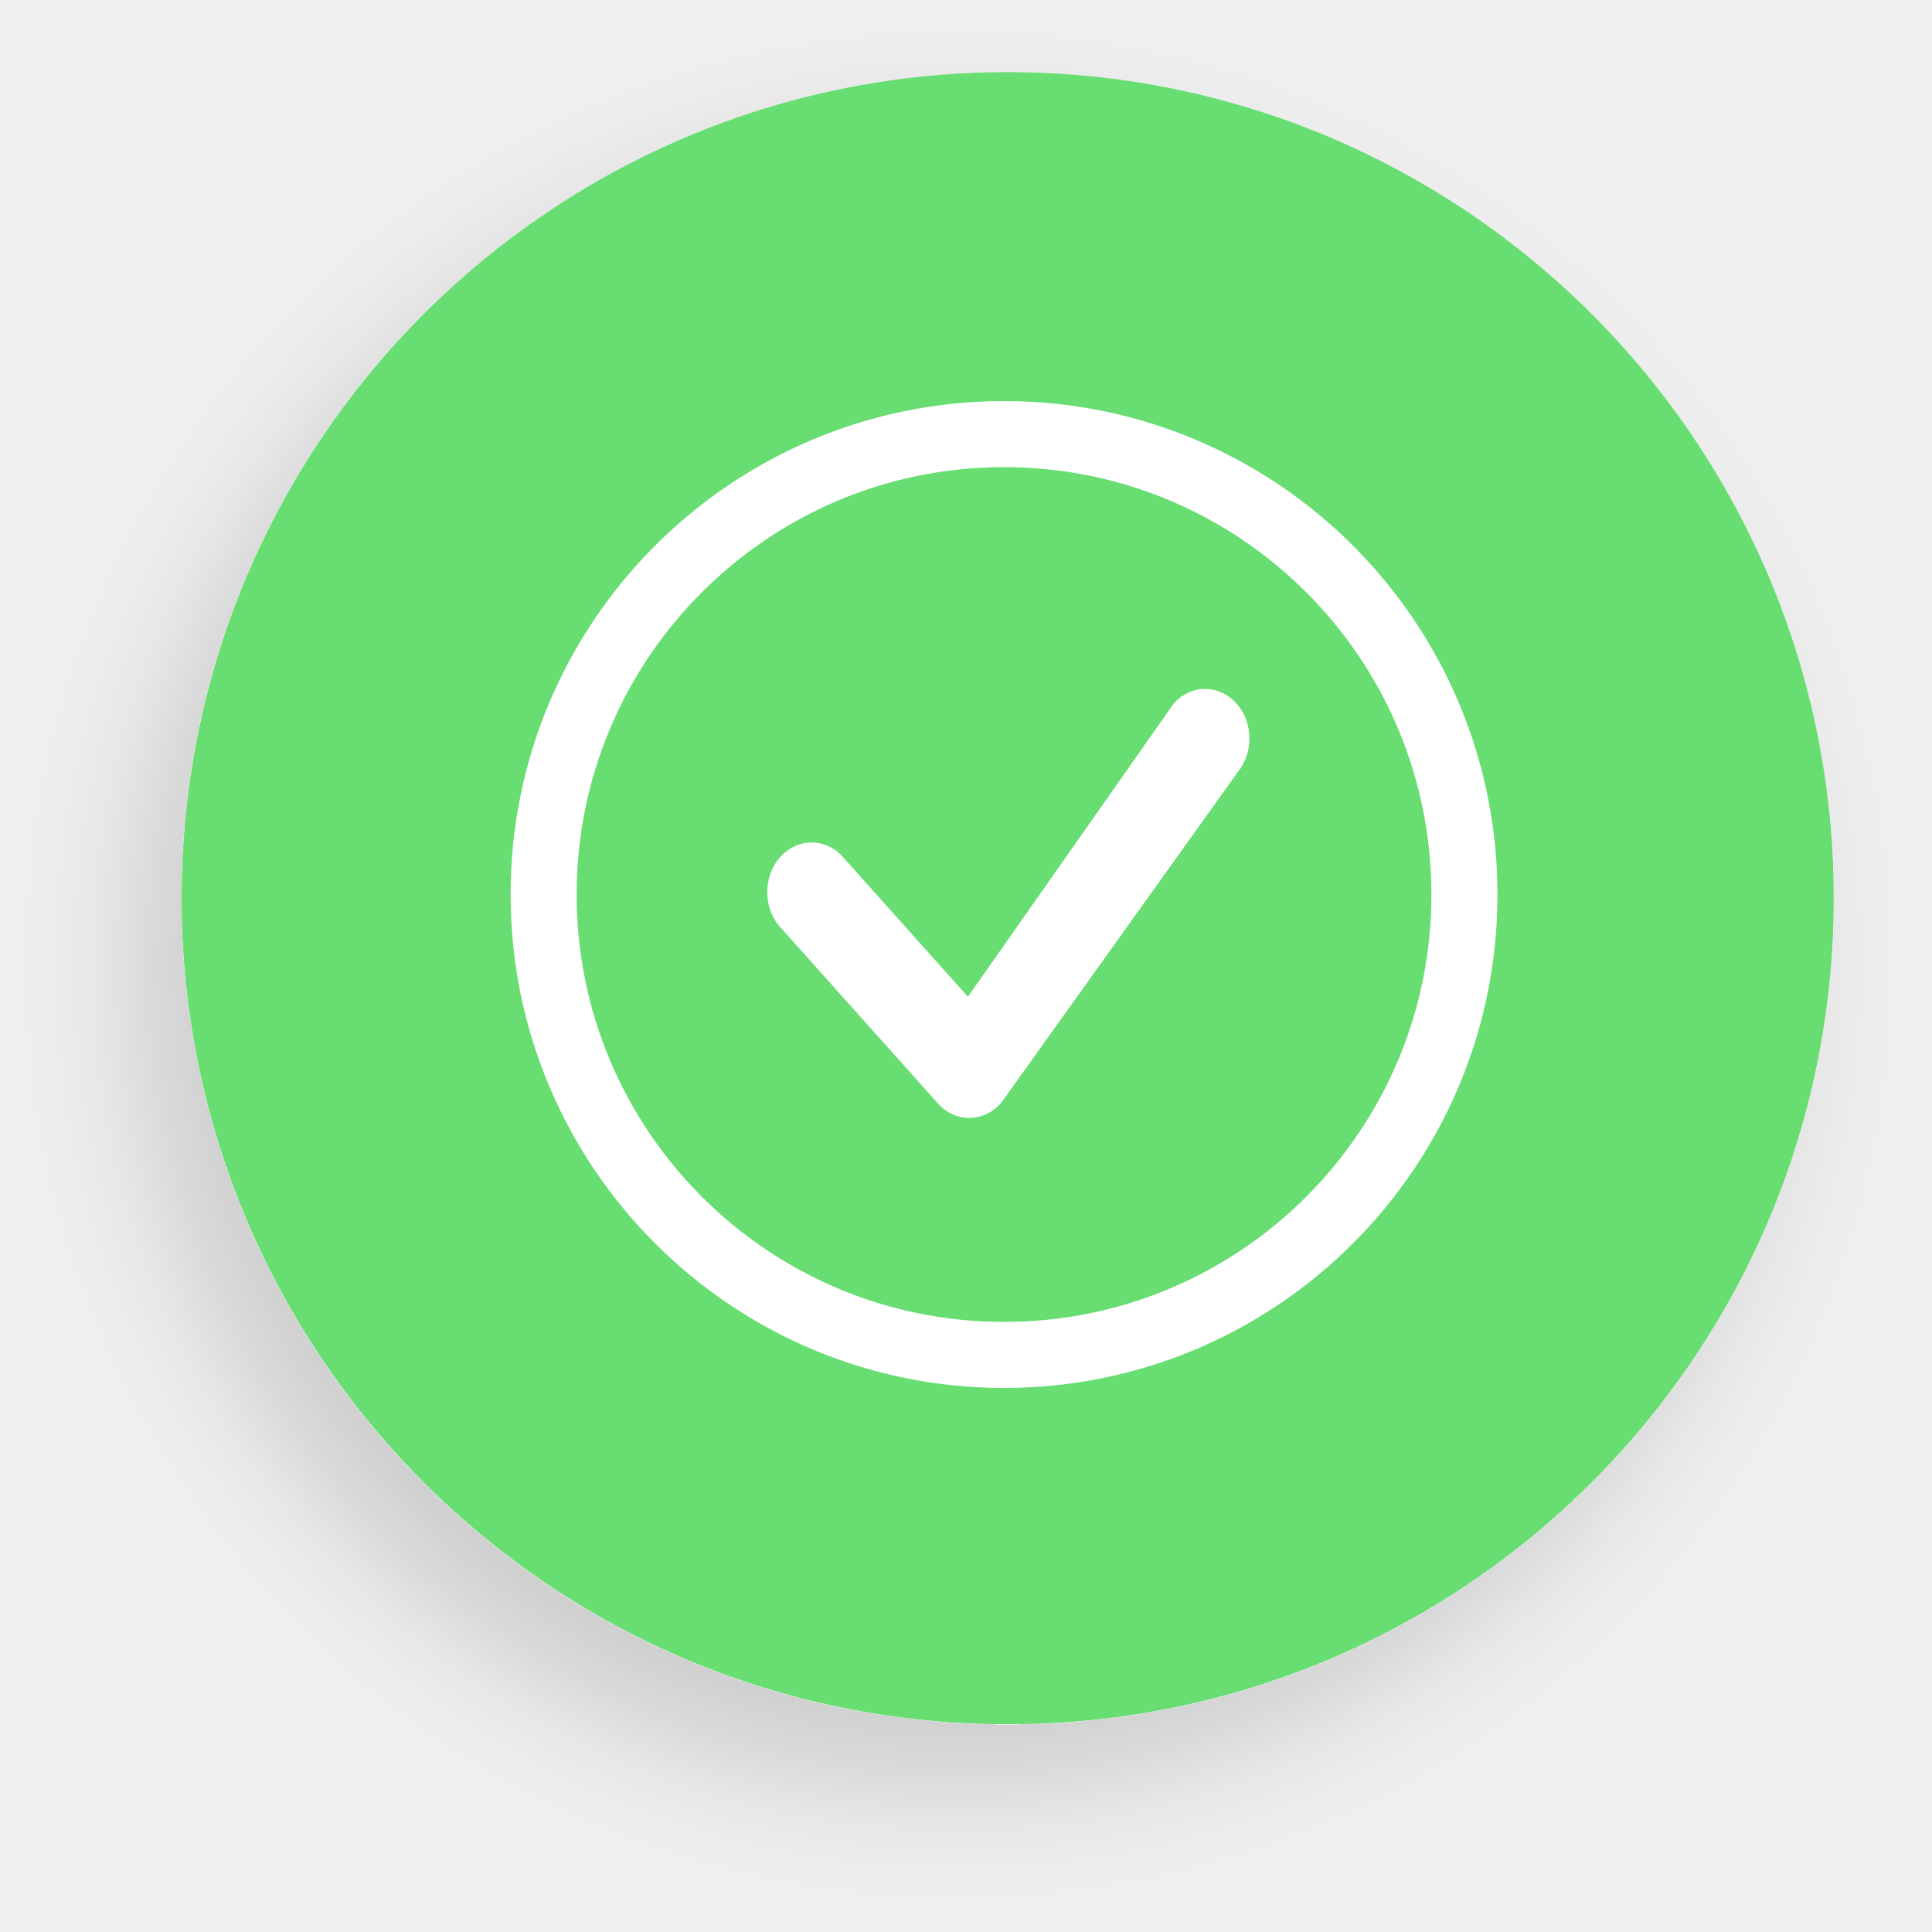
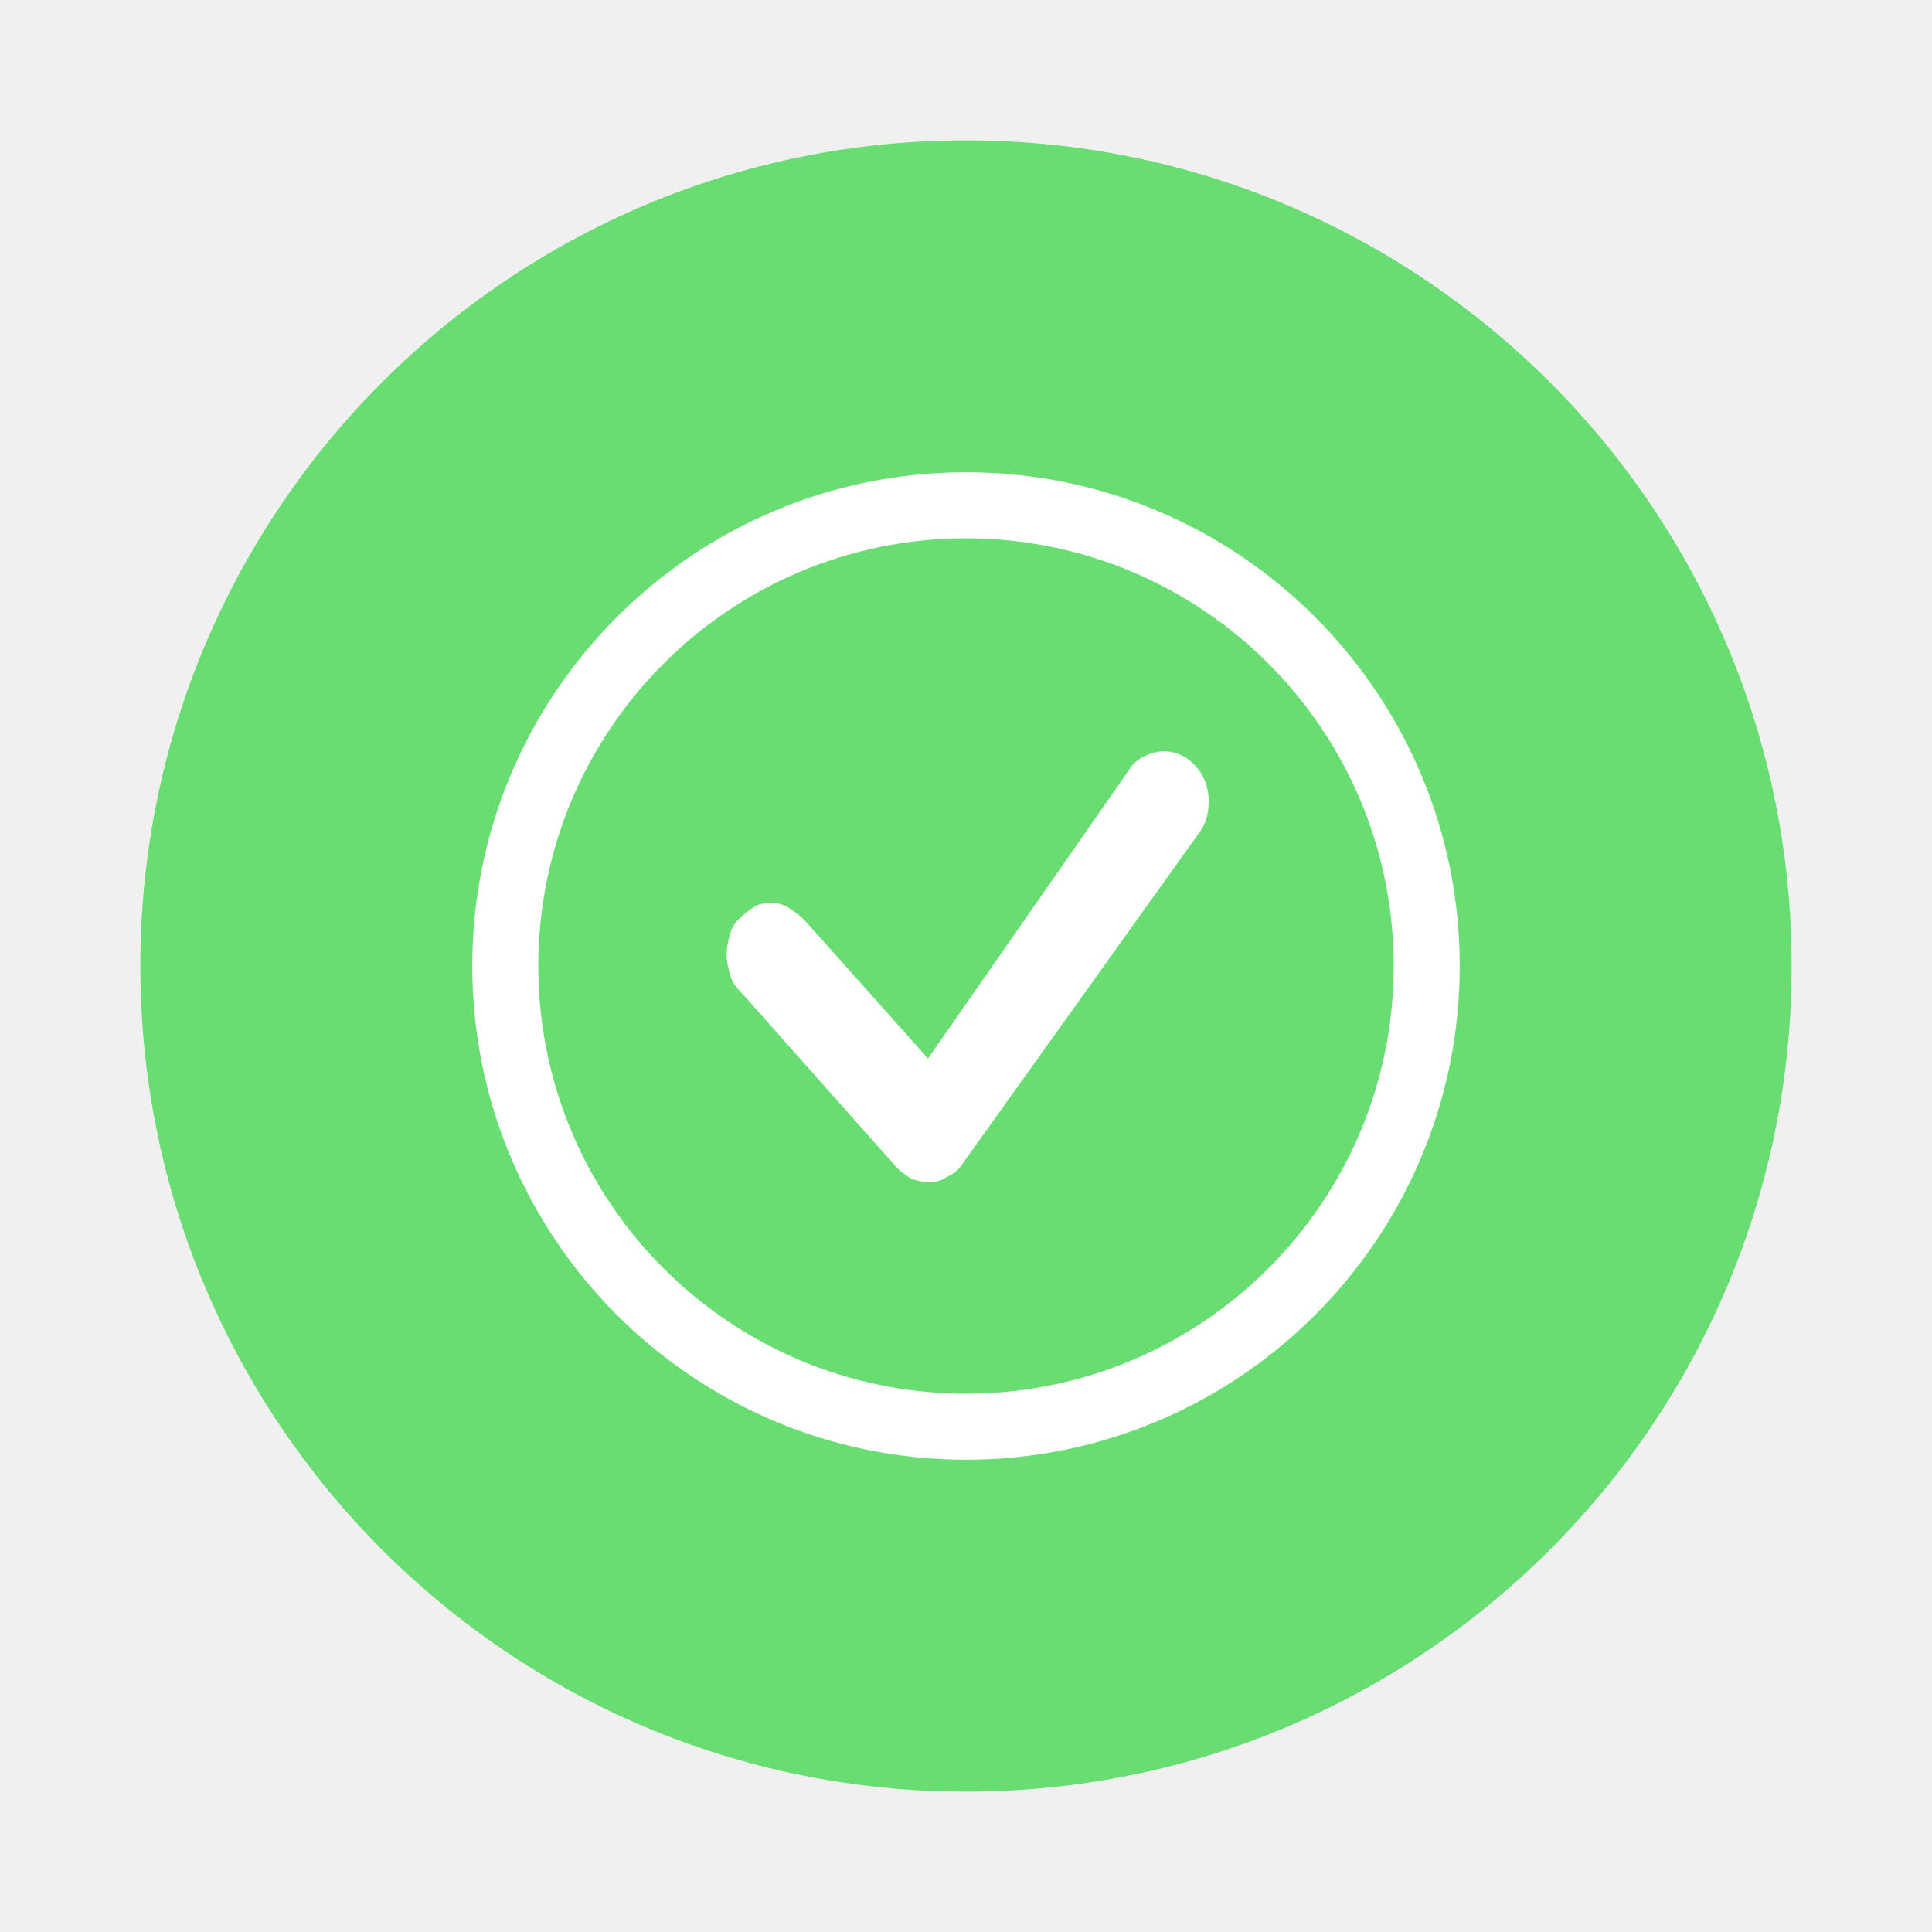
- <svg xmlns="http://www.w3.org/2000/svg" width="117" height="117" viewBox="0 0 117 117" fill="none">
-   <g filter="url(#filter0_d)">
-     <circle cx="61.024" cy="54.393" r="50.024" fill="#67DD72" />
+ <svg xmlns="http://www.w3.org/2000/svg" version="1.1" x="0px" y="0px" viewBox="0 0 117 117" style="enable-background:new 0 0 117 117;" xml:space="preserve">
+   <style type="text/css">
+ 	.st0{fill:#67DD72;}
+ 	.st1{fill:#FFFFFF;}
+ </style>
+   <g id="fondo">
+     <g>
+       <circle class="st0" cx="58.5" cy="58.5" r="50" />
+     </g>
  </g>
-   <path d="M71.126 42.548C71.63 42.011 72.302 41.714 72.999 41.72C73.695 41.726 74.363 42.034 74.86 42.58C75.358 43.126 75.646 43.866 75.664 44.645C75.683 45.423 75.43 46.179 74.959 46.754L60.665 66.74C60.42 67.036 60.123 67.273 59.793 67.438C59.463 67.603 59.107 67.692 58.746 67.7C58.385 67.707 58.026 67.633 57.691 67.482C57.356 67.331 57.052 67.106 56.796 66.82L47.318 56.222C47.054 55.947 46.842 55.615 46.695 55.247C46.548 54.879 46.469 54.481 46.463 54.077C46.456 53.674 46.523 53.273 46.658 52.899C46.793 52.525 46.994 52.186 47.249 51.9C47.505 51.615 47.808 51.39 48.143 51.239C48.477 51.088 48.836 51.014 49.197 51.021C49.557 51.028 49.913 51.116 50.243 51.281C50.572 51.445 50.869 51.681 51.115 51.977L58.616 60.36L71.058 42.636C71.08 42.605 71.104 42.576 71.129 42.548H71.126Z" fill="white" />
-   <circle cx="60.803" cy="54.171" r="27.882" stroke="white" stroke-width="4" />
-   <defs>
-     <filter id="filter0_d" x="0" y="0.368" width="116.048" height="116.048" filterUnits="userSpaceOnUse" color-interpolation-filters="sRGB">
-       <feFlood flood-opacity="0" result="BackgroundImageFix" />
-       <feColorMatrix in="SourceAlpha" type="matrix" values="0 0 0 0 0 0 0 0 0 0 0 0 0 0 0 0 0 0 127 0" result="hardAlpha" />
-       <feOffset dx="-3" dy="4" />
-       <feGaussianBlur stdDeviation="4" />
-       <feComposite in2="hardAlpha" operator="out" />
-       <feColorMatrix type="matrix" values="0 0 0 0 0 0 0 0 0 0 0 0 0 0 0 0 0 0 0.15 0" />
-       <feBlend mode="normal" in2="BackgroundImageFix" result="effect1_dropShadow" />
-       <feBlend mode="normal" in="SourceGraphic" in2="effect1_dropShadow" result="shape" />
-     </filter>
-   </defs>
+   <g id="icon">
+     <g>
+       <path class="st1" d="M68.6,46.3c0.5-0.5,1.2-0.8,1.9-0.8c0.7,0,1.4,0.3,1.9,0.9c0.5,0.5,0.8,1.3,0.8,2.1S73,50,72.5,50.6l-14.3,20    c-0.2,0.3-0.5,0.5-0.9,0.7c-0.3,0.2-0.7,0.3-1,0.3c-0.4,0-0.7-0.1-1.1-0.2c-0.3-0.2-0.6-0.4-0.9-0.7L44.8,60    c-0.3-0.3-0.5-0.6-0.6-1S44,58.2,44,57.8s0.1-0.8,0.2-1.2c0.1-0.4,0.3-0.7,0.6-1s0.6-0.5,0.9-0.7c0.3-0.2,0.7-0.2,1.1-0.2    c0.4,0,0.7,0.1,1,0.3s0.6,0.4,0.9,0.7l7.5,8.4L68.6,46.3C68.5,46.4,68.5,46.4,68.6,46.3L68.6,46.3z" />
+     </g>
+     <g>
+       <path class="st1" d="M58.5,88.4C42,88.4,28.6,75,28.6,58.5C28.6,42,42,28.6,58.5,28.6C75,28.6,88.4,42,88.4,58.5    C88.4,75,75,88.4,58.5,88.4z M58.5,32.6c-14.3,0-25.9,11.6-25.9,25.9s11.6,25.9,25.9,25.9s25.9-11.6,25.9-25.9    S72.8,32.6,58.5,32.6z" />
+     </g>
+   </g>
</svg>
